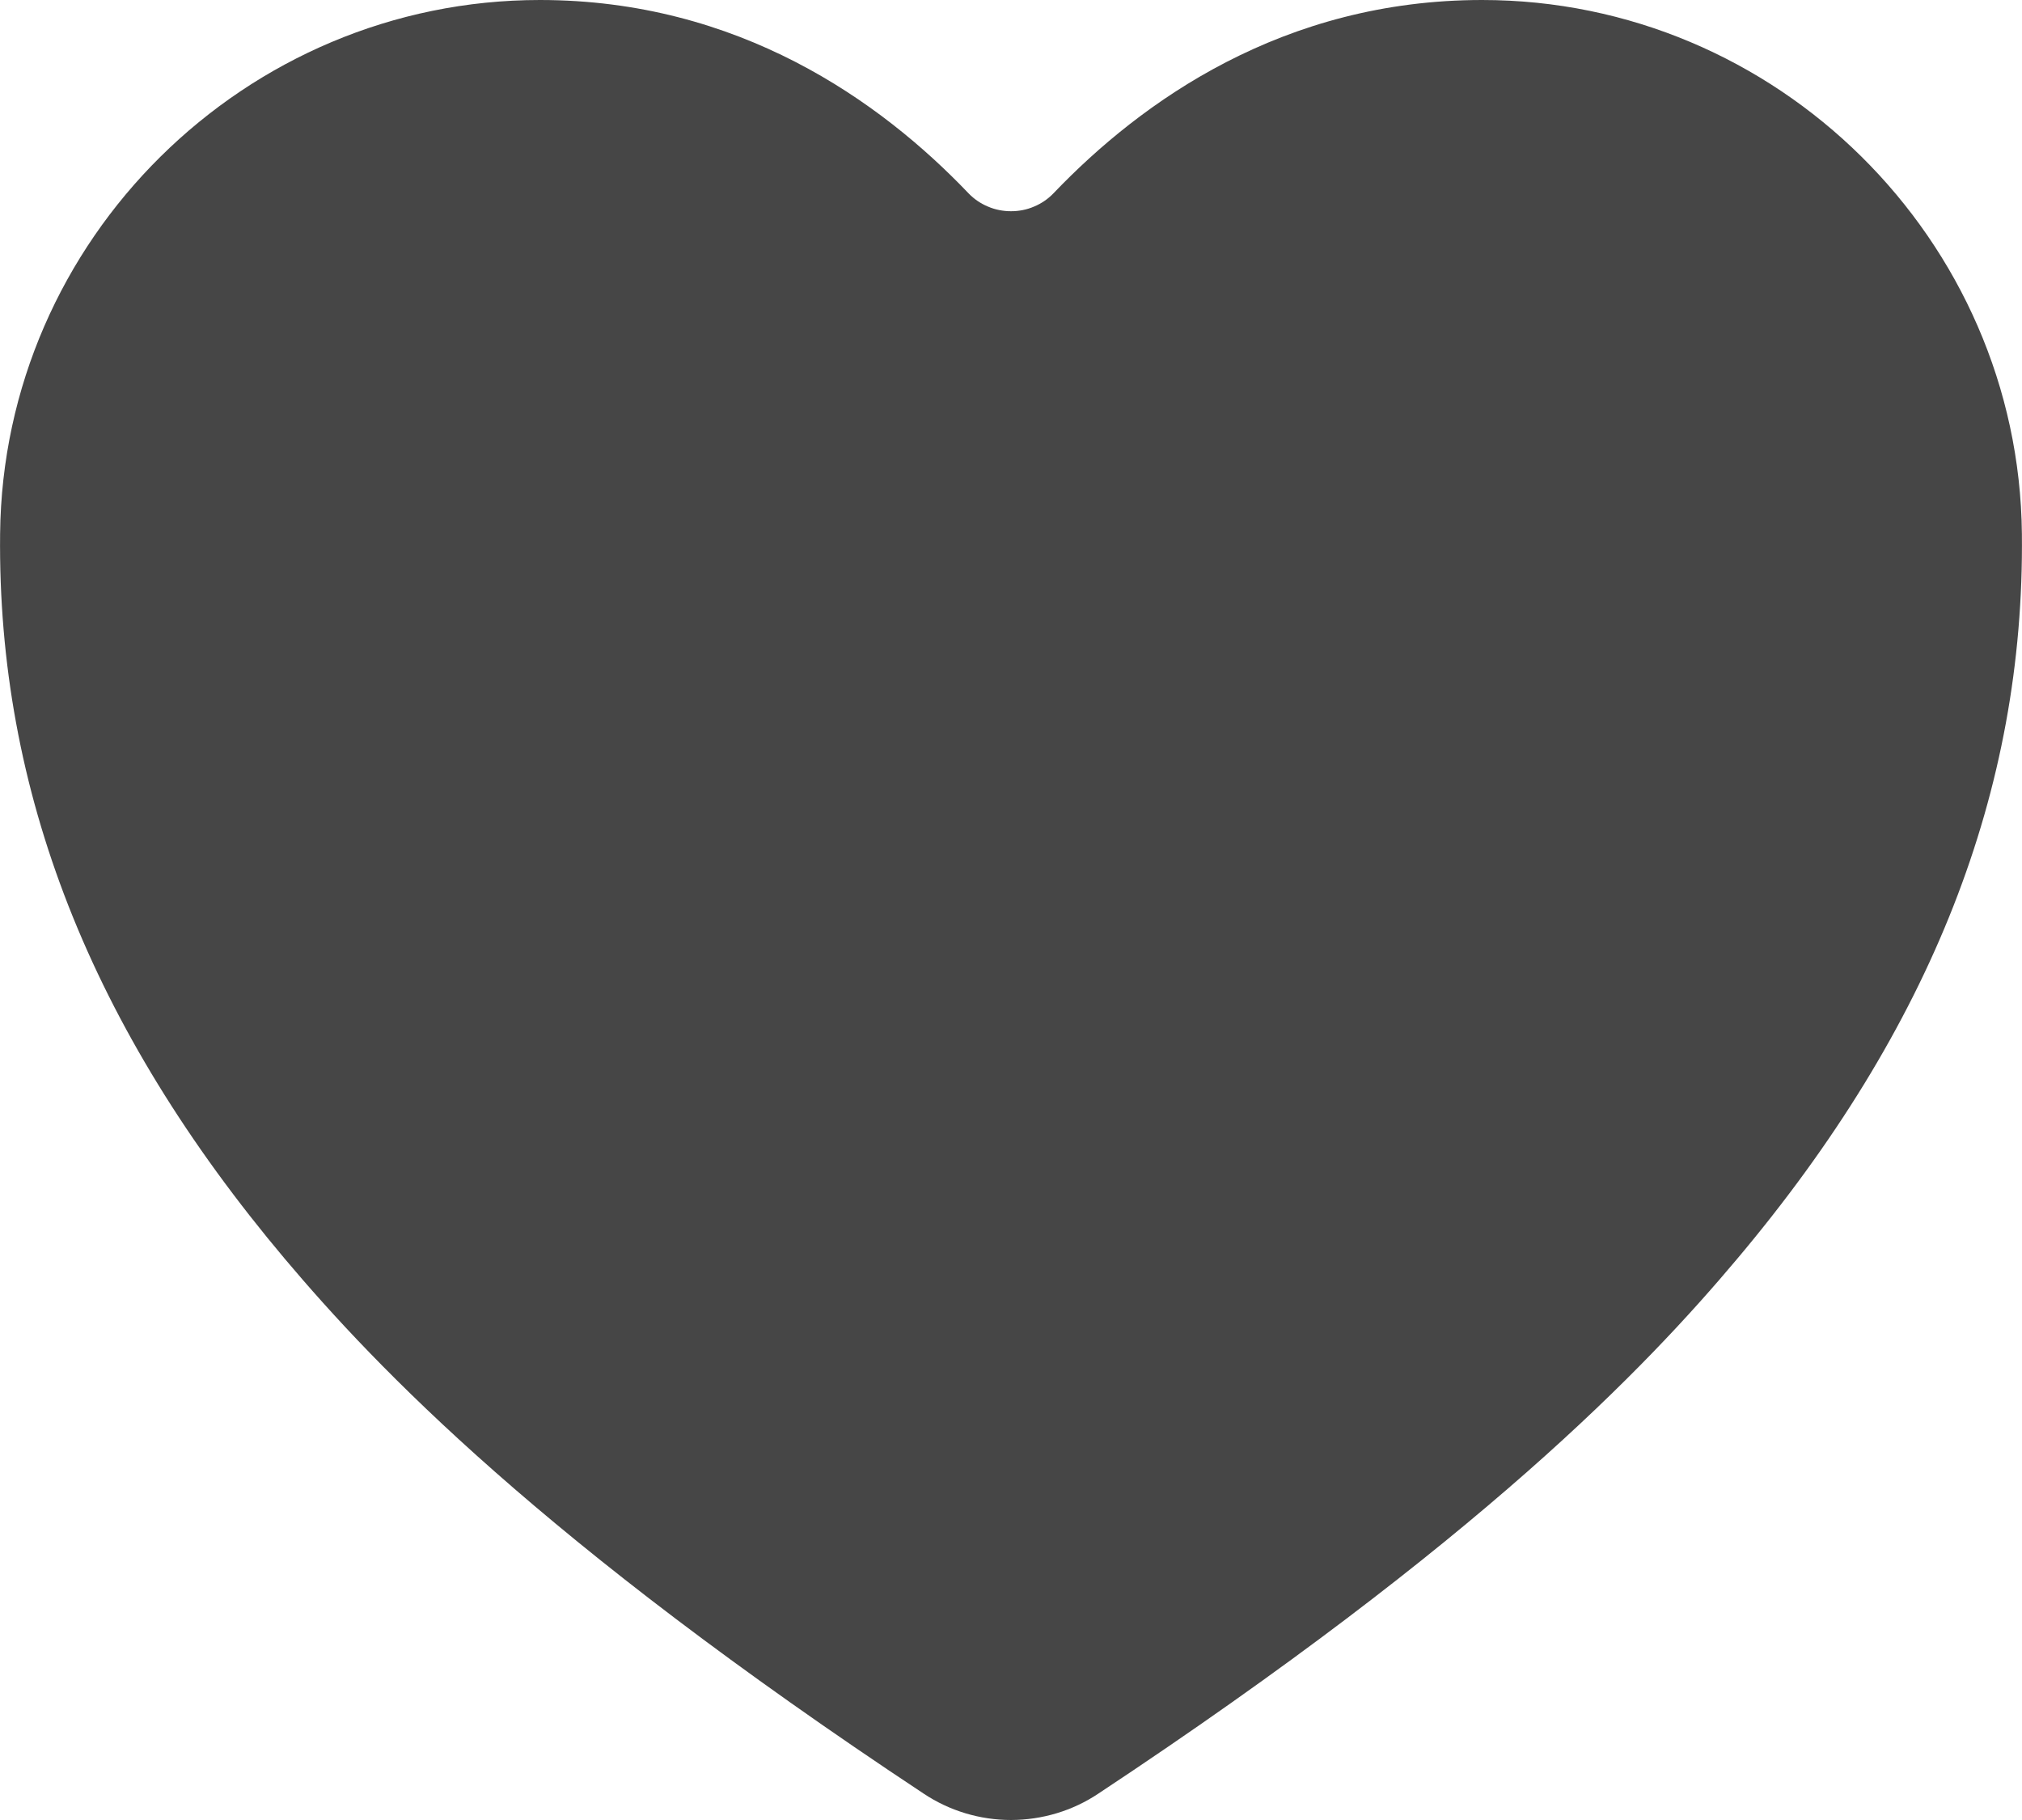
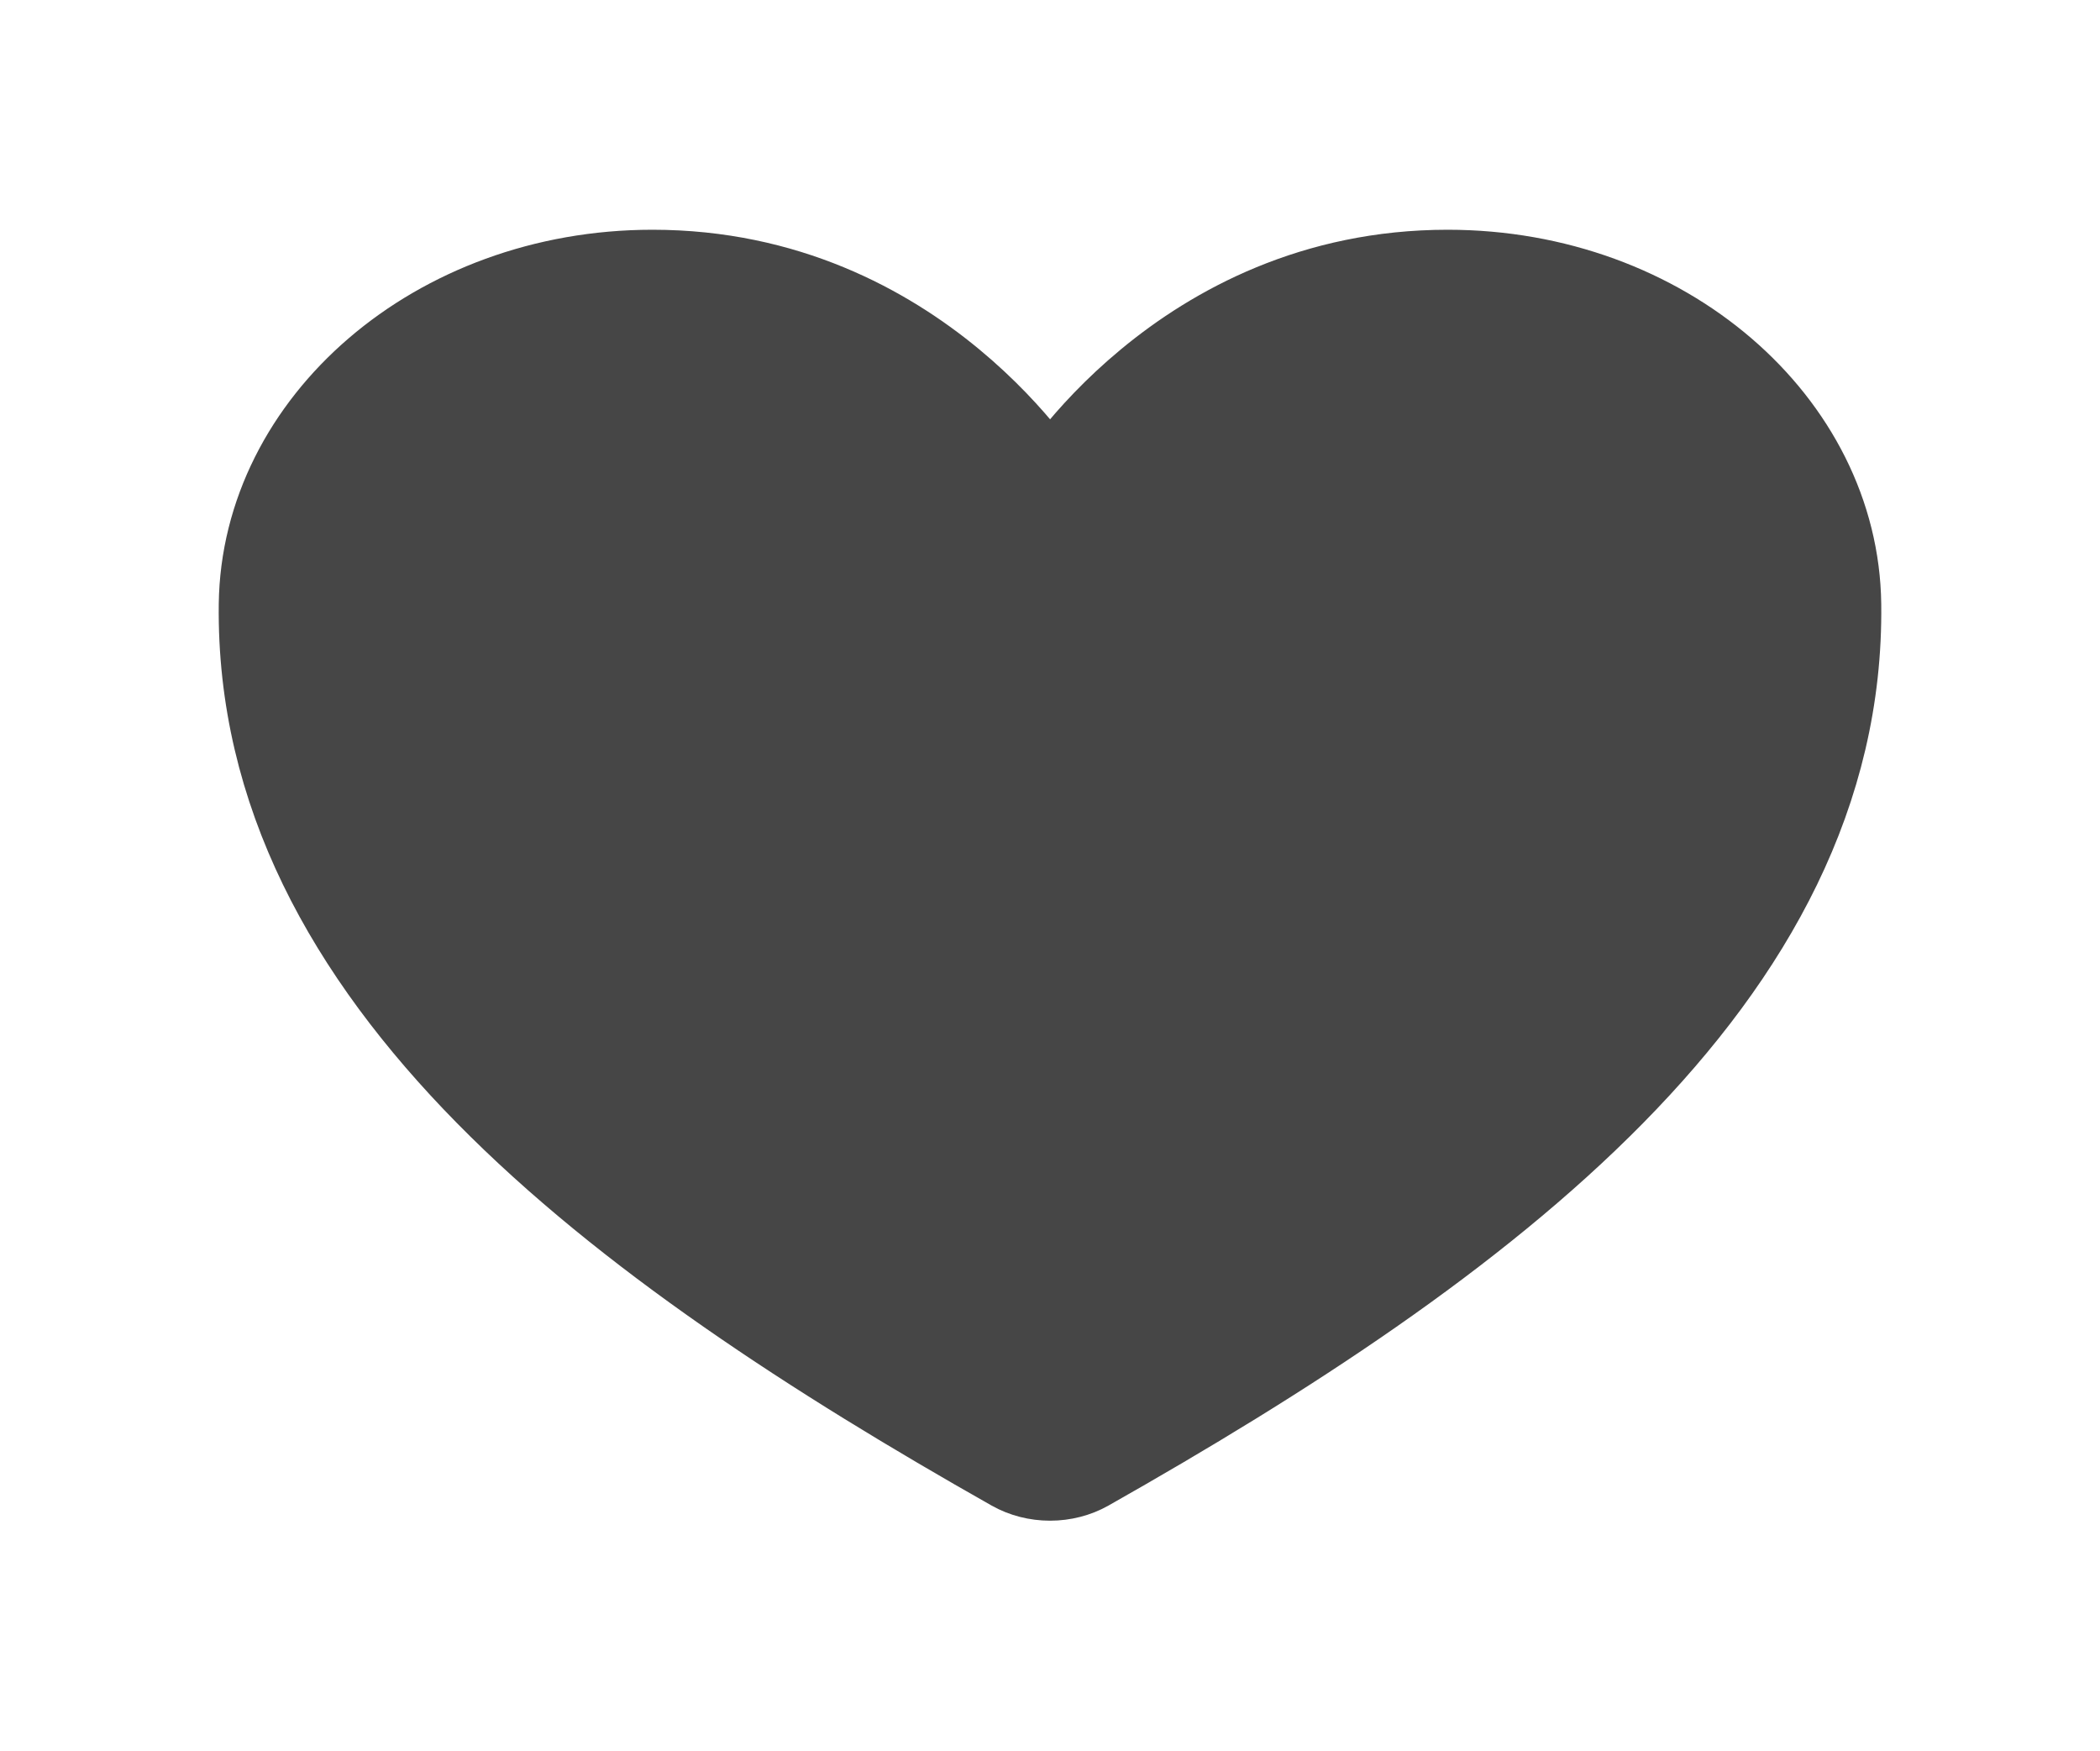
- <svg xmlns="http://www.w3.org/2000/svg" width="20" height="18" viewBox="0 0 20 18" fill="none">
-   <path d="M10.001 18C9.692 18 9.391 17.909 9.136 17.739C5.357 15.238 3.72 13.521 2.818 12.451C0.895 10.167 -0.026 7.821 0.001 5.28C0.03 2.369 2.426 0 5.34 0C7.302 0 8.706 0.996 9.581 1.913C9.635 1.969 9.7 2.013 9.772 2.043C9.844 2.074 9.922 2.089 10 2.089C10.079 2.089 10.156 2.074 10.228 2.043C10.3 2.013 10.365 1.969 10.419 1.913C11.295 0.996 12.698 0 14.66 0C17.574 0 19.97 2.369 19.999 5.28C20.026 7.821 19.104 10.167 17.182 12.451C16.28 13.524 14.643 15.238 10.864 17.739C10.61 17.909 10.309 17.999 10.001 18Z" fill="#464646" />
+ <svg xmlns="http://www.w3.org/2000/svg" width="24" height="20" viewBox="0 0 24 20" fill="none">
+   <path d="M16.544 3.125C13.501 3.125 12.001 5.625 12.001 5.625C12.001 5.625 10.501 3.125 7.457 3.125C4.984 3.125 3.026 4.849 3 6.907C2.949 11.177 7.066 14.214 11.579 16.767C11.703 16.837 11.85 16.875 12.001 16.875C12.151 16.875 12.298 16.837 12.422 16.767C16.934 14.214 21.052 11.177 21 6.907C20.975 4.849 19.017 3.125 16.544 3.125Z" fill="#464646" stroke="#464646" stroke-linecap="round" stroke-linejoin="round" />
</svg>
